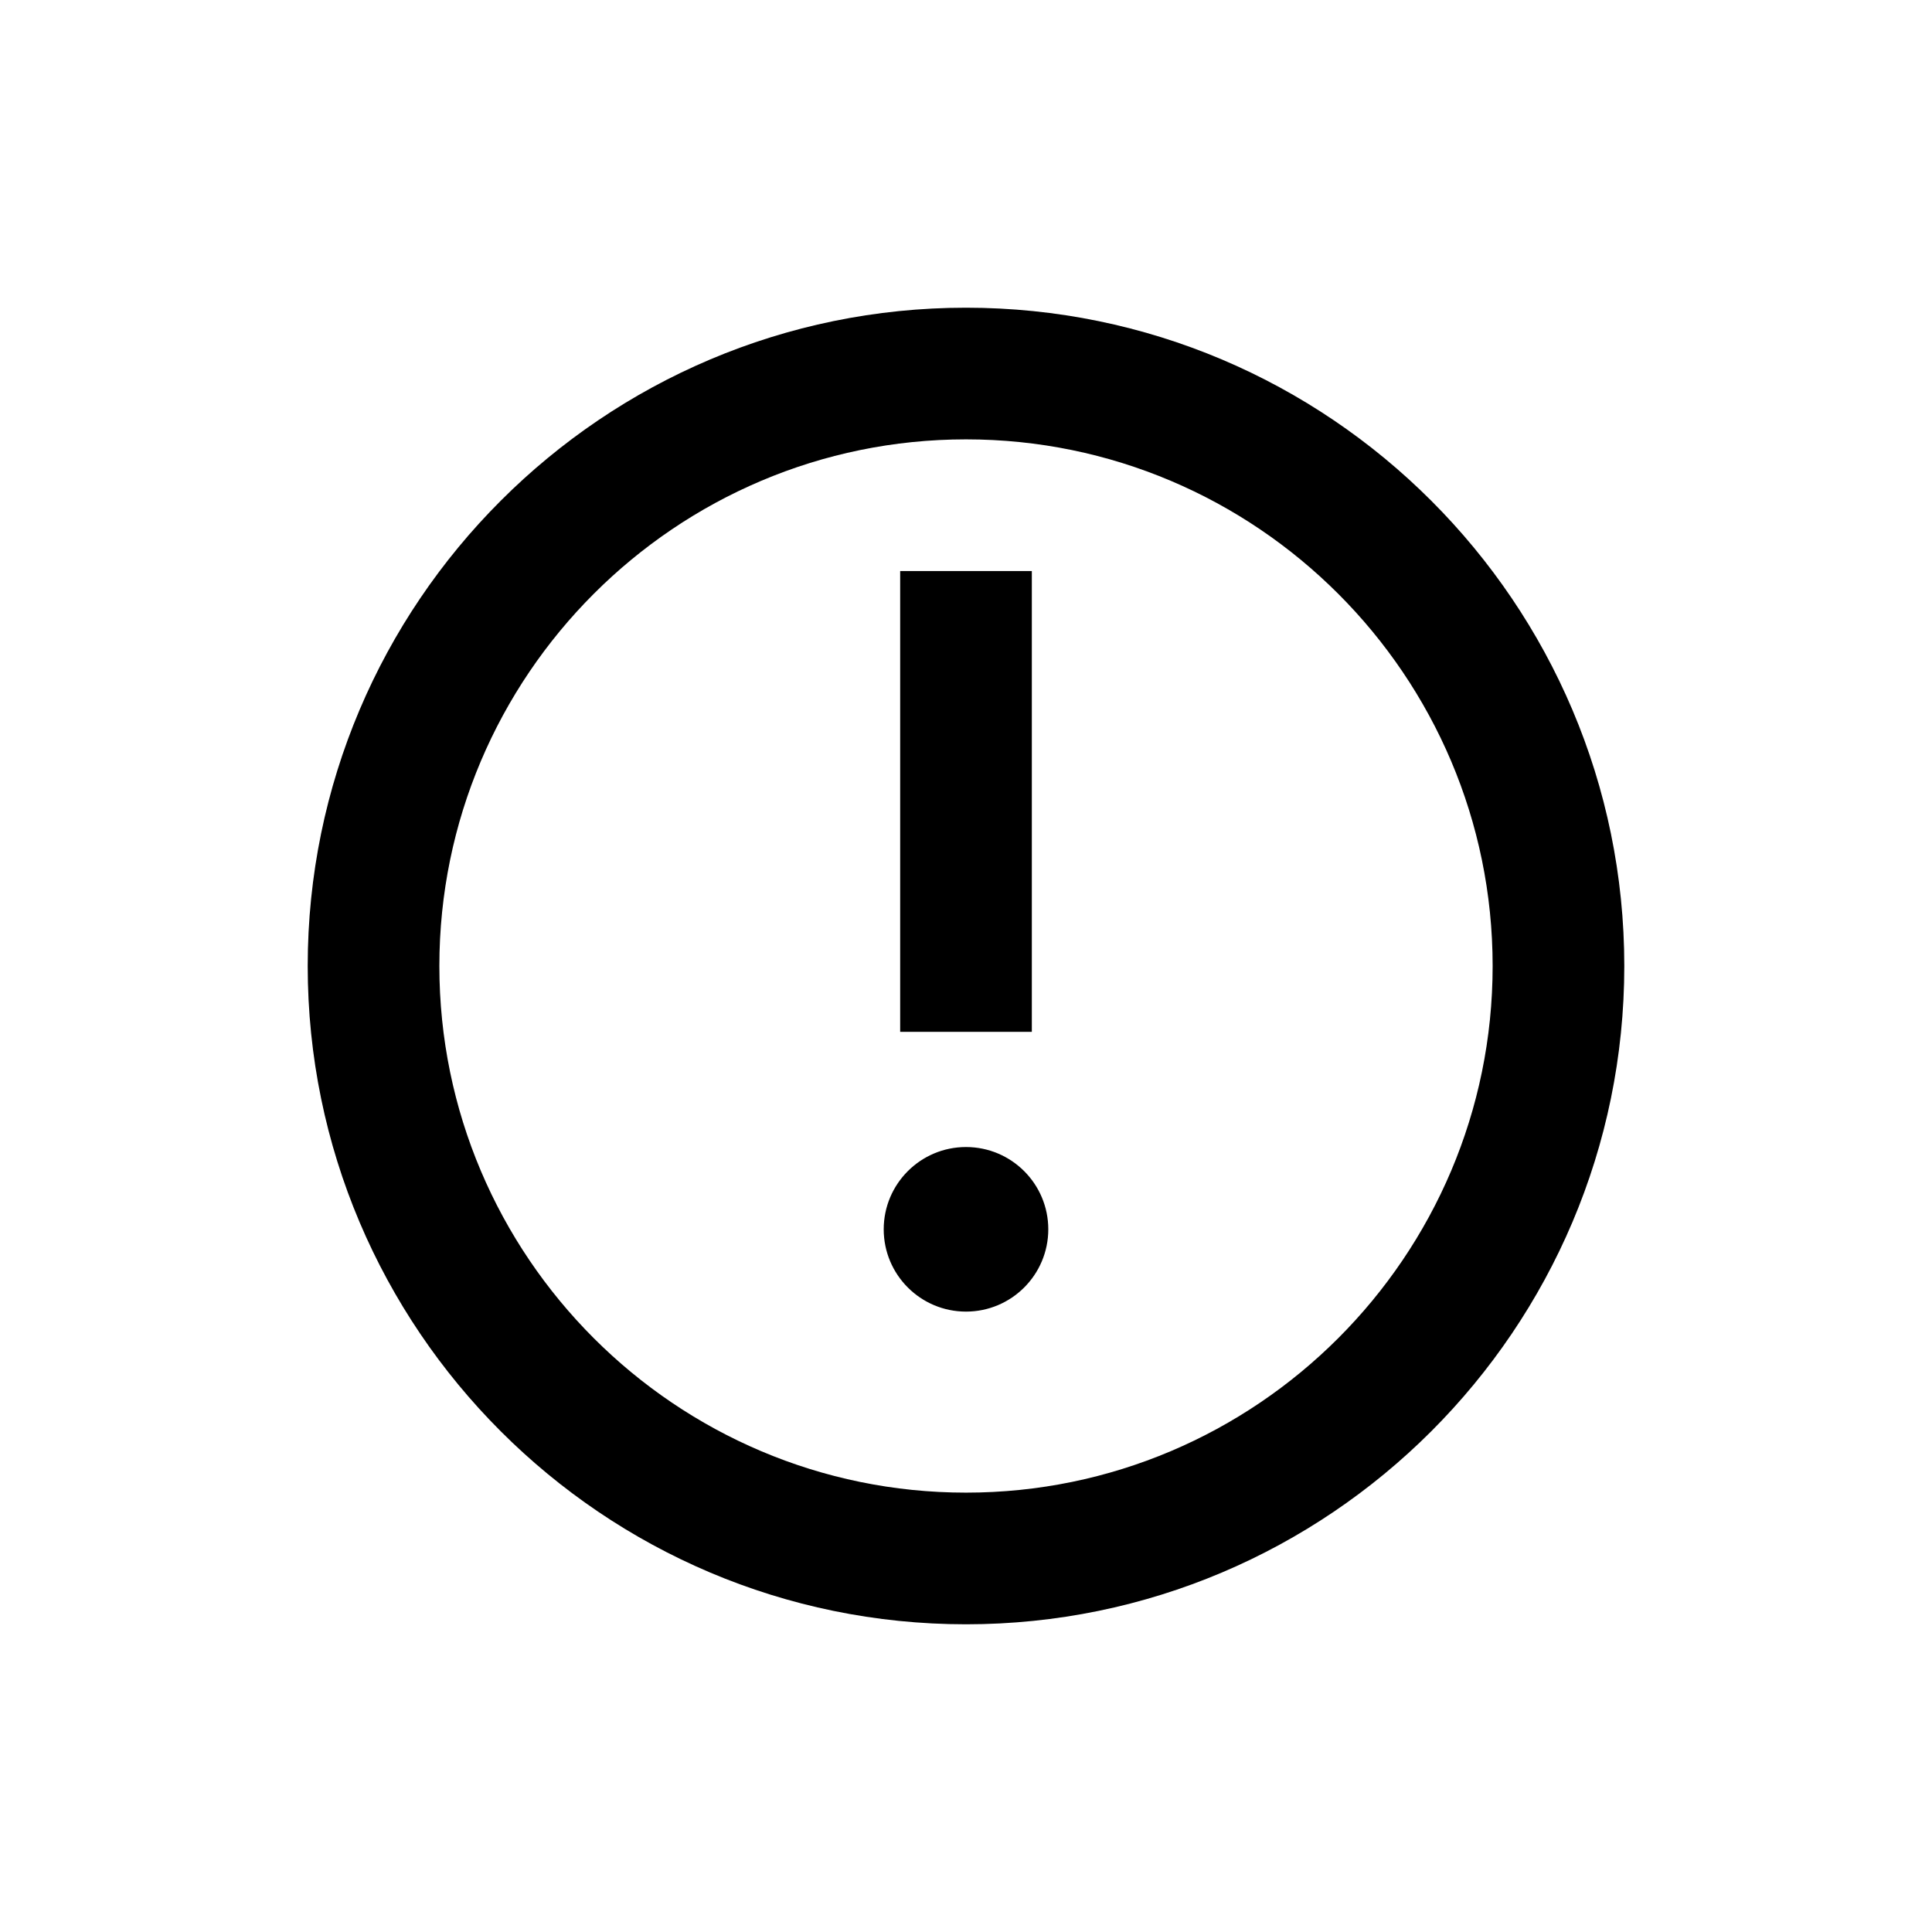
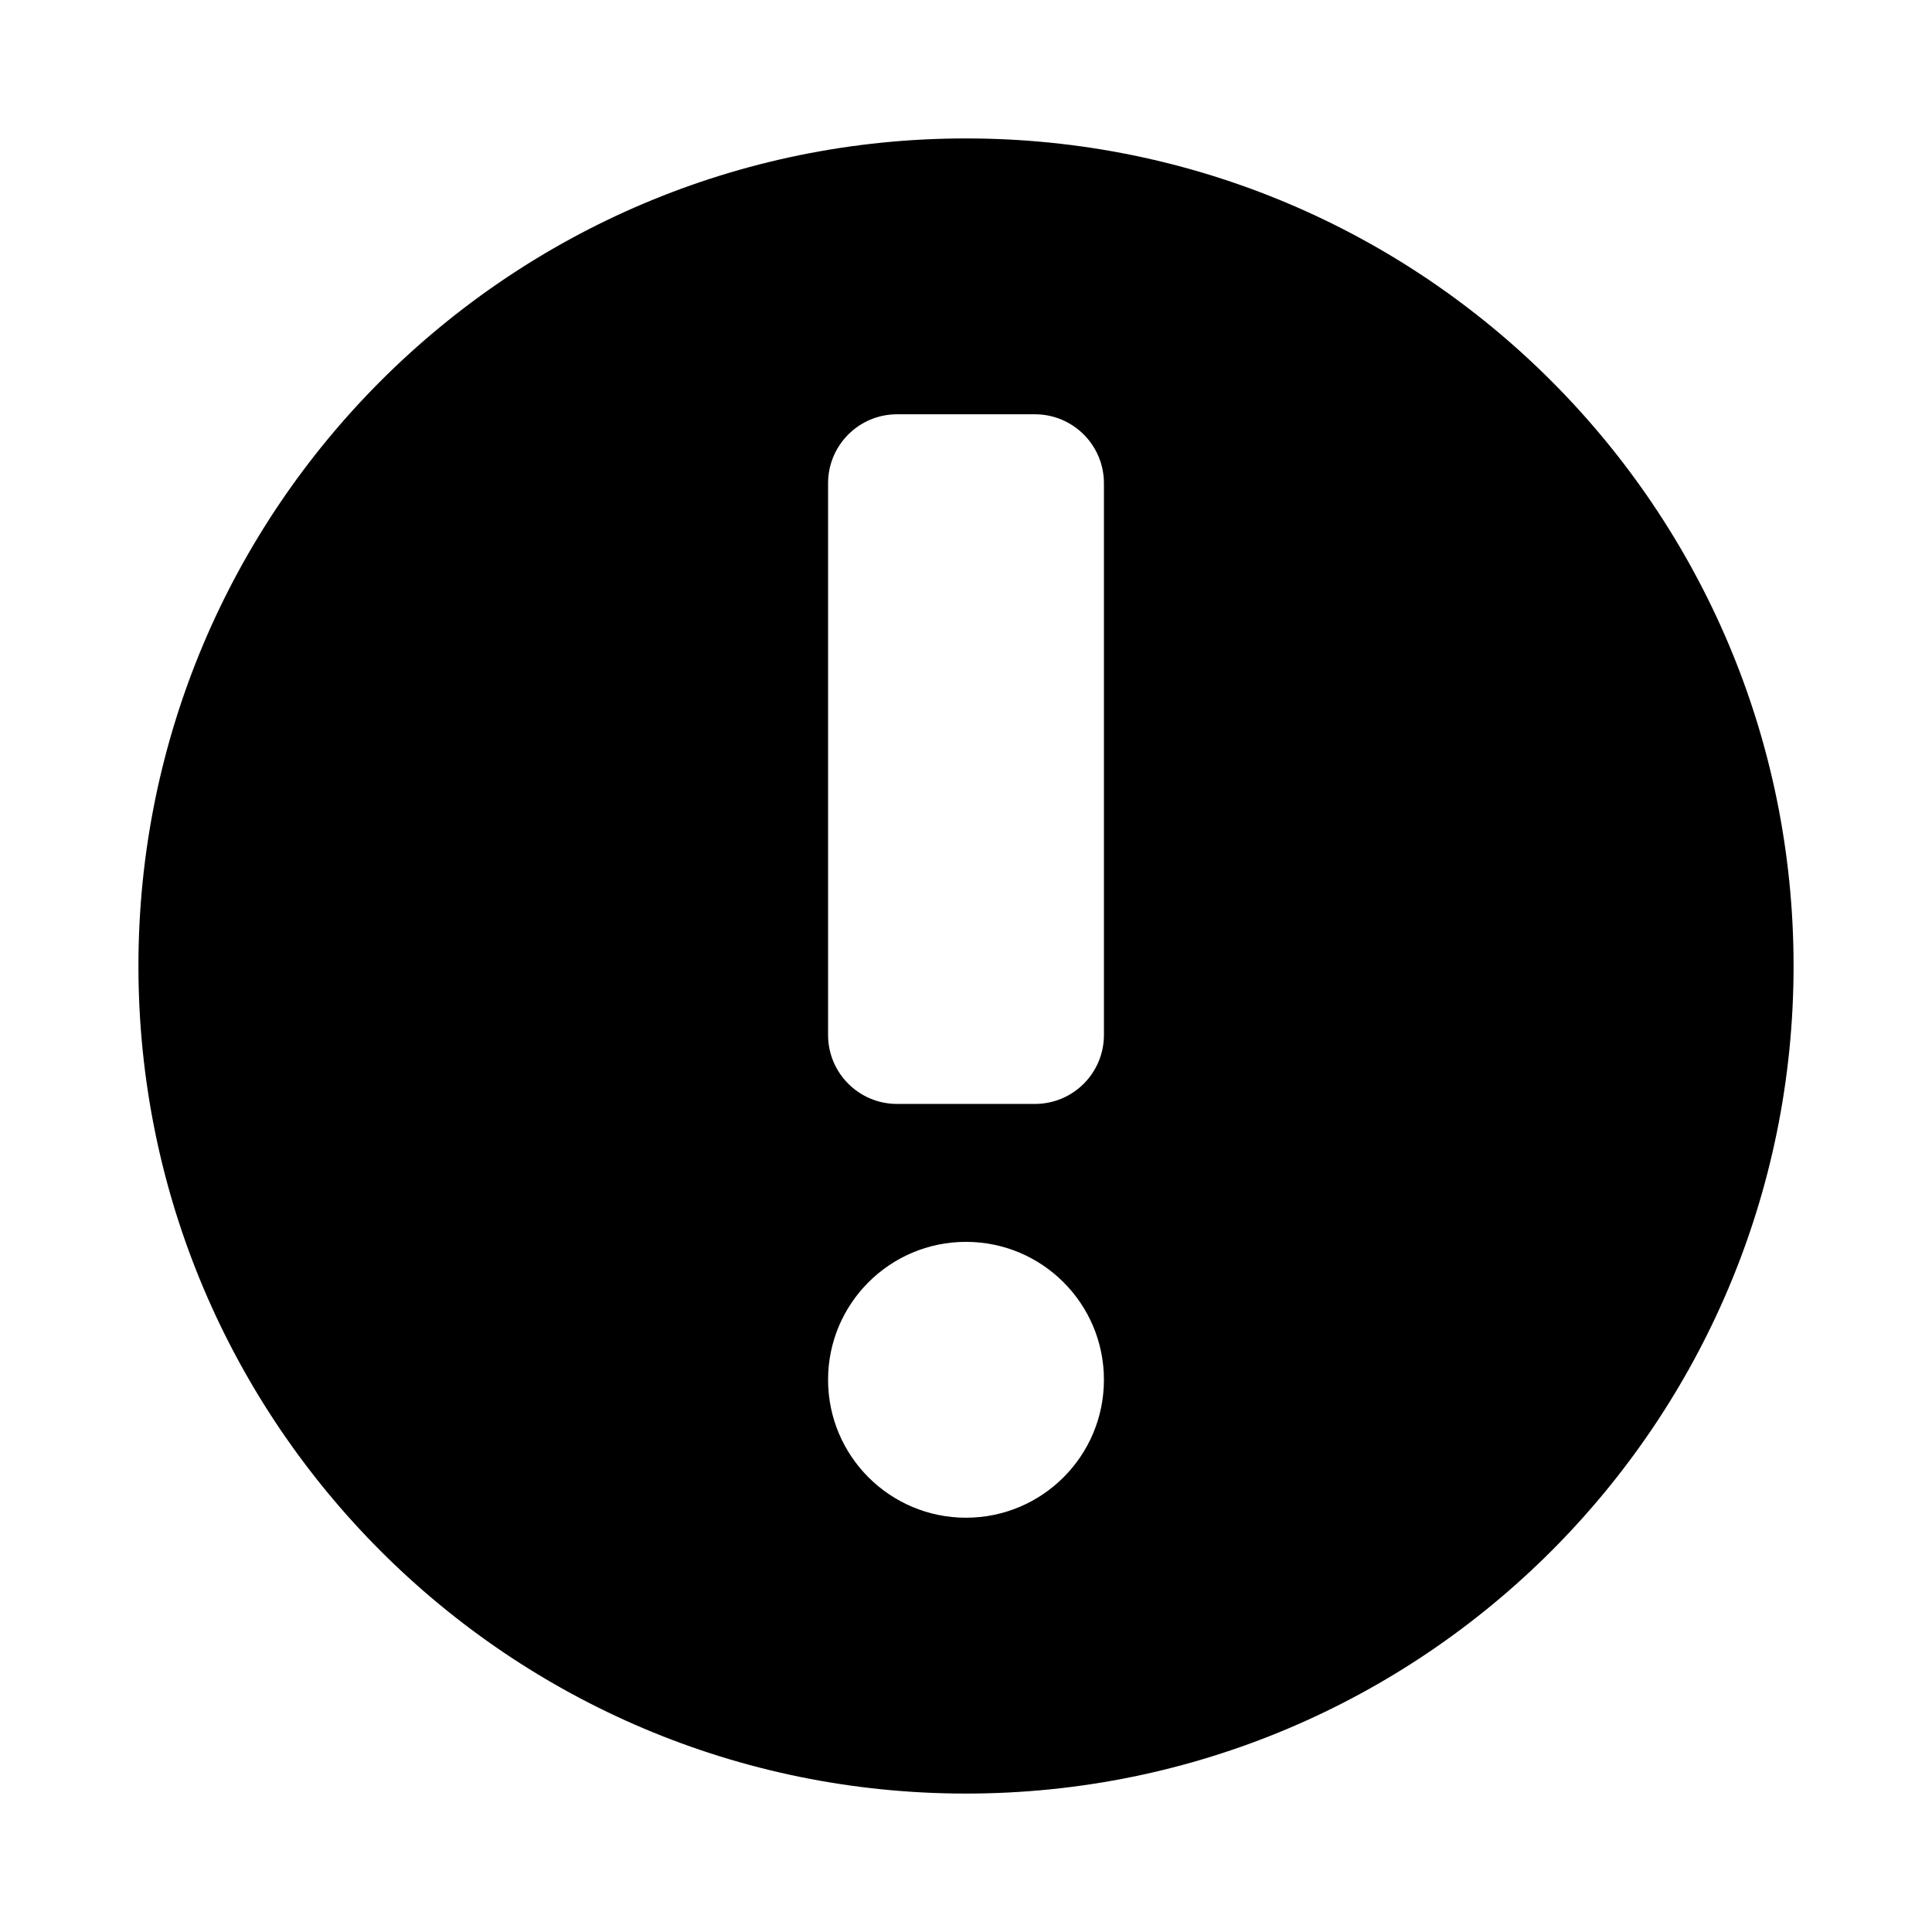
<svg xmlns="http://www.w3.org/2000/svg" height="642" viewBox="0 0 642 642" width="642">
-   <path d="m321 102.25c120.619 0 218.75 98.131 218.75 218.75 0 120.641-98.131 218.75-218.75 218.75s-218.75-98.109-218.75-218.75c0-120.619 98.131-218.75 218.75-218.75zm0 43.75c-96.491 0-175 78.509-175 175s78.509 175 175 175 175-78.509 175-175-78.509-175-175-175zm0 235.156c15.094 0 27.344 12.25 27.344 27.344s-12.25 27.344-27.344 27.344-27.344-12.25-27.344-27.344 12.25-27.344 27.344-27.344zm21.875-191.406v153.125h-43.75v-153.125z" fill-rule="evenodd" />
+   <path d="m321 46c151.878 0 275 123.122 275 275 0 151.878-123.122 275-275 275-151.878 0-275-123.122-275-275 0-151.878 123.122-275 275-275zm0 366.667c-25.314 0-45.833 20.52-45.833 45.833s20.52 45.833 45.833 45.833 45.833-20.52 45.833-45.833-20.52-45.833-45.833-45.833zm22.917-275h-45.833c-12.657 0-22.917 10.26-22.917 22.917v183.333c0 12.657 10.26 22.917 22.917 22.917h45.833c12.657 0 22.917-10.26 22.917-22.917v-183.333c0-12.656-10.26-22.917-22.917-22.917z" fill-rule="evenodd" />
</svg>
